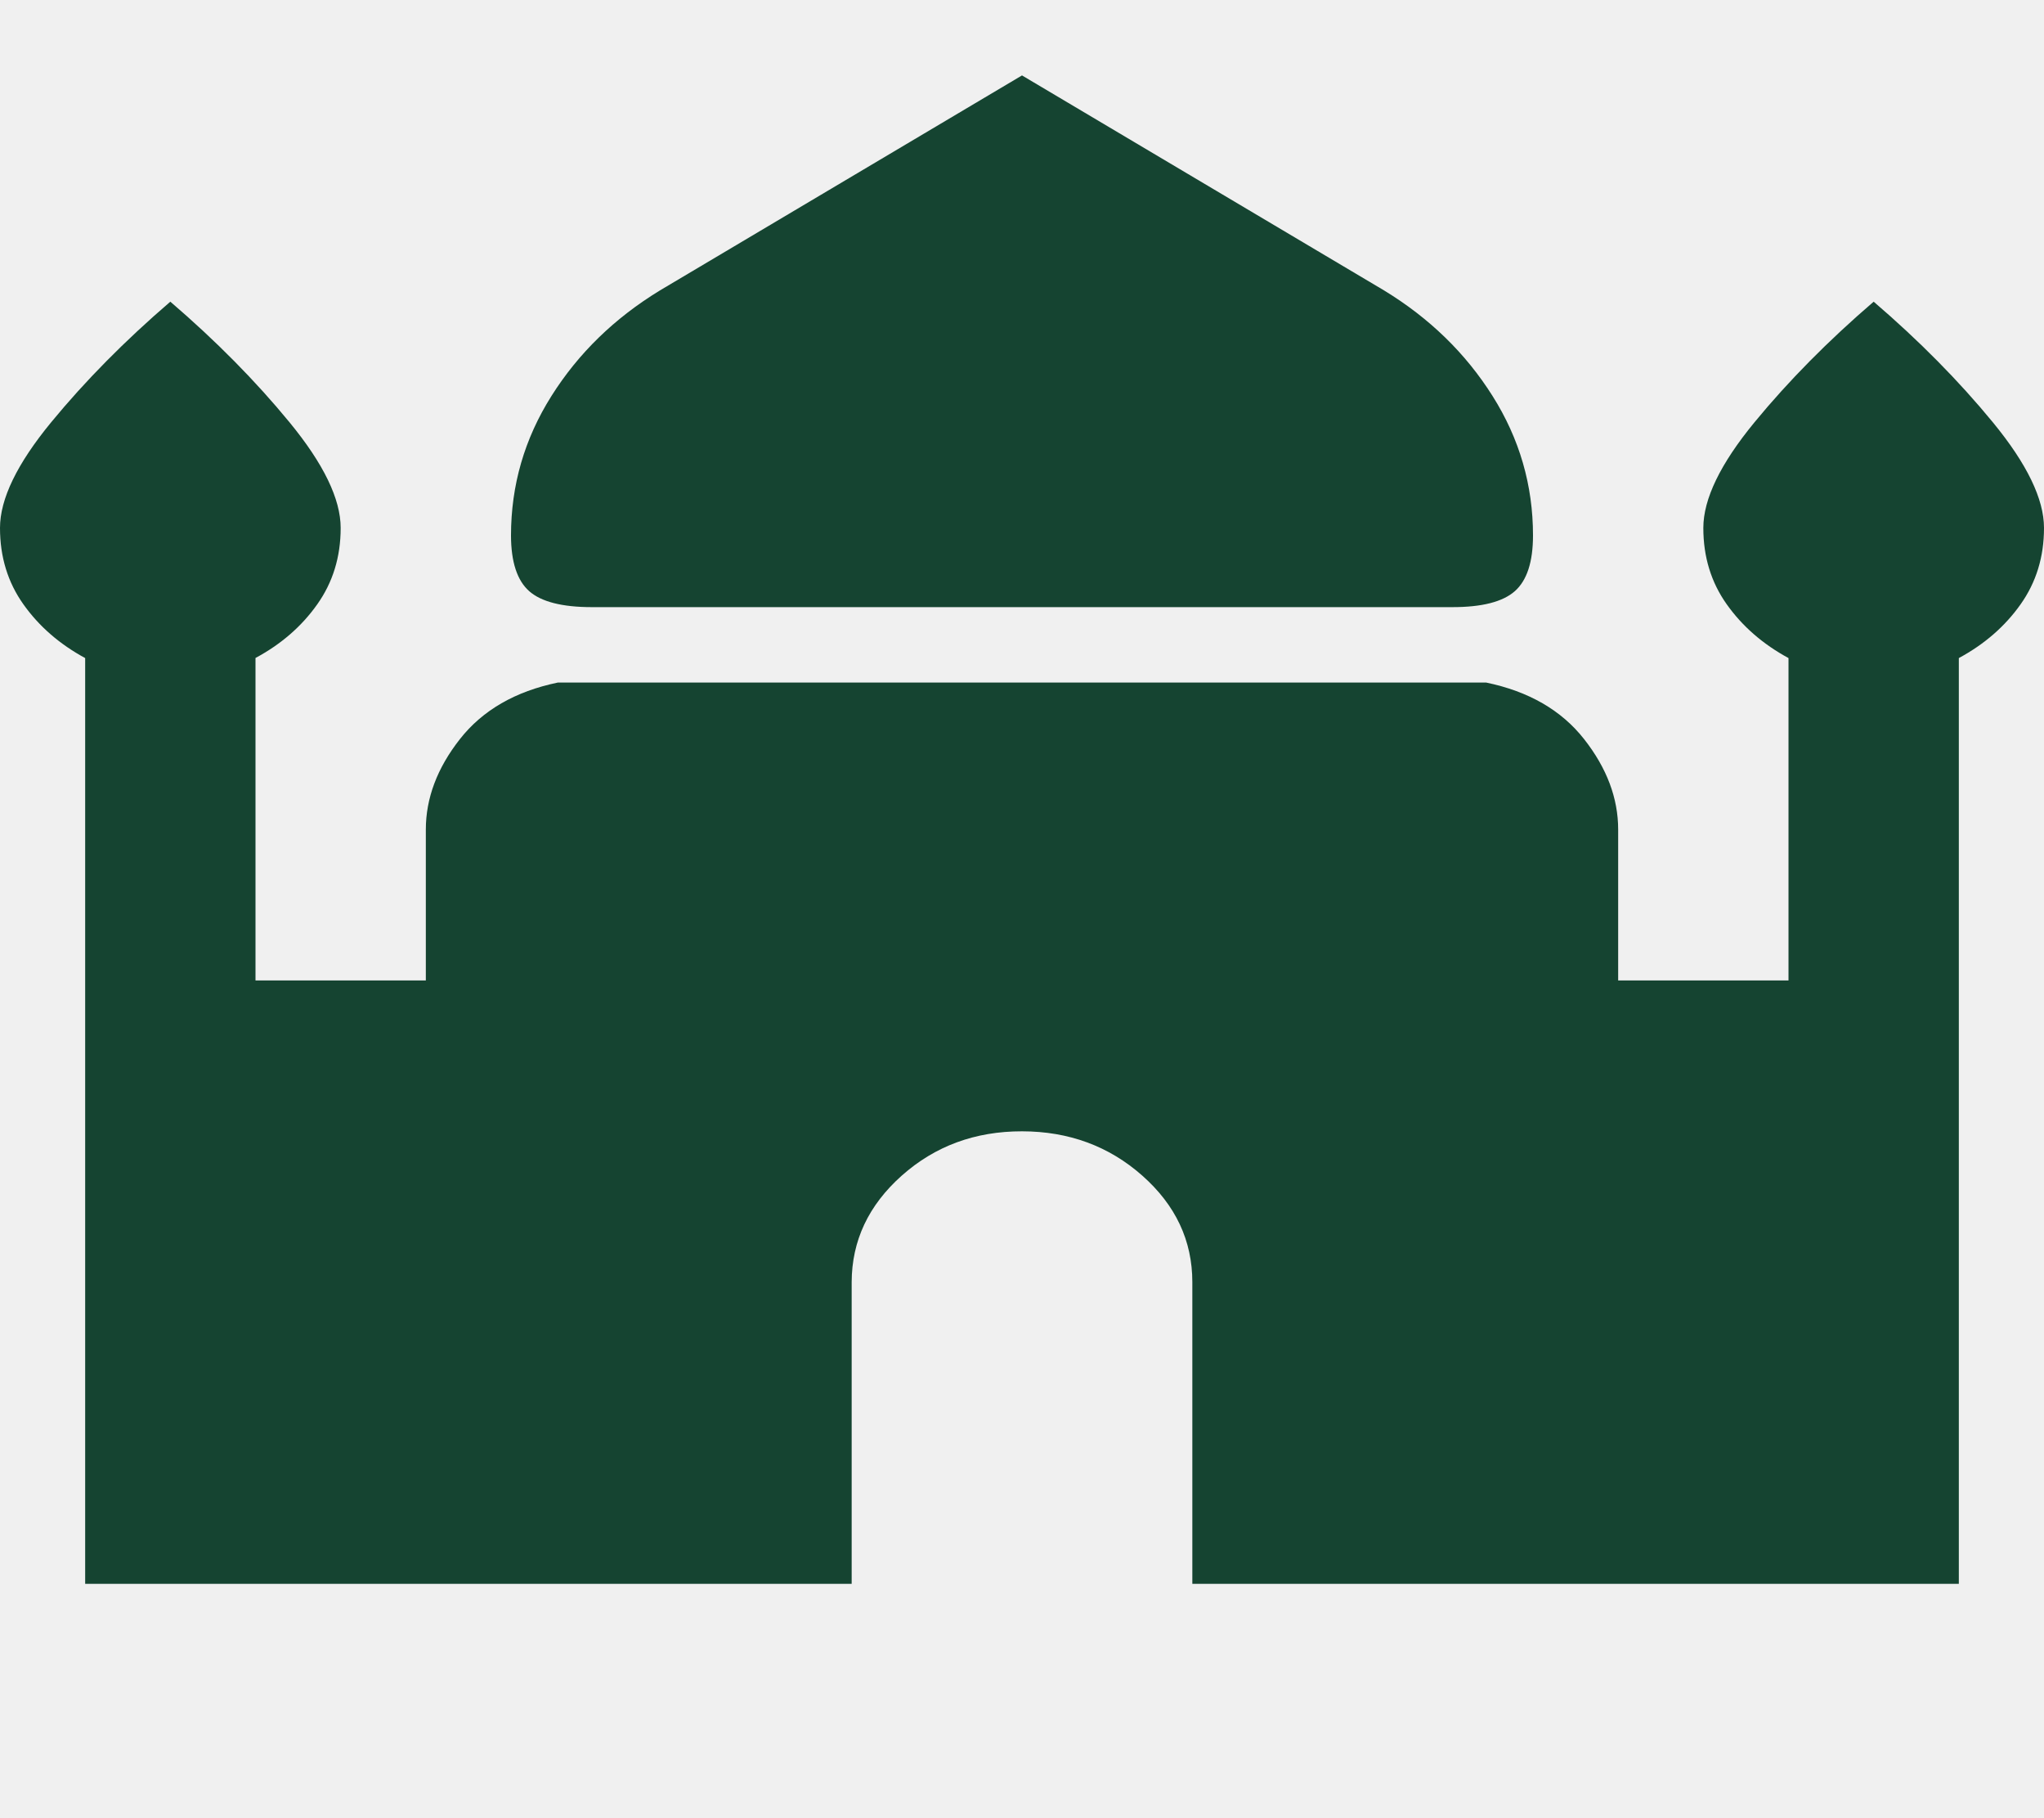
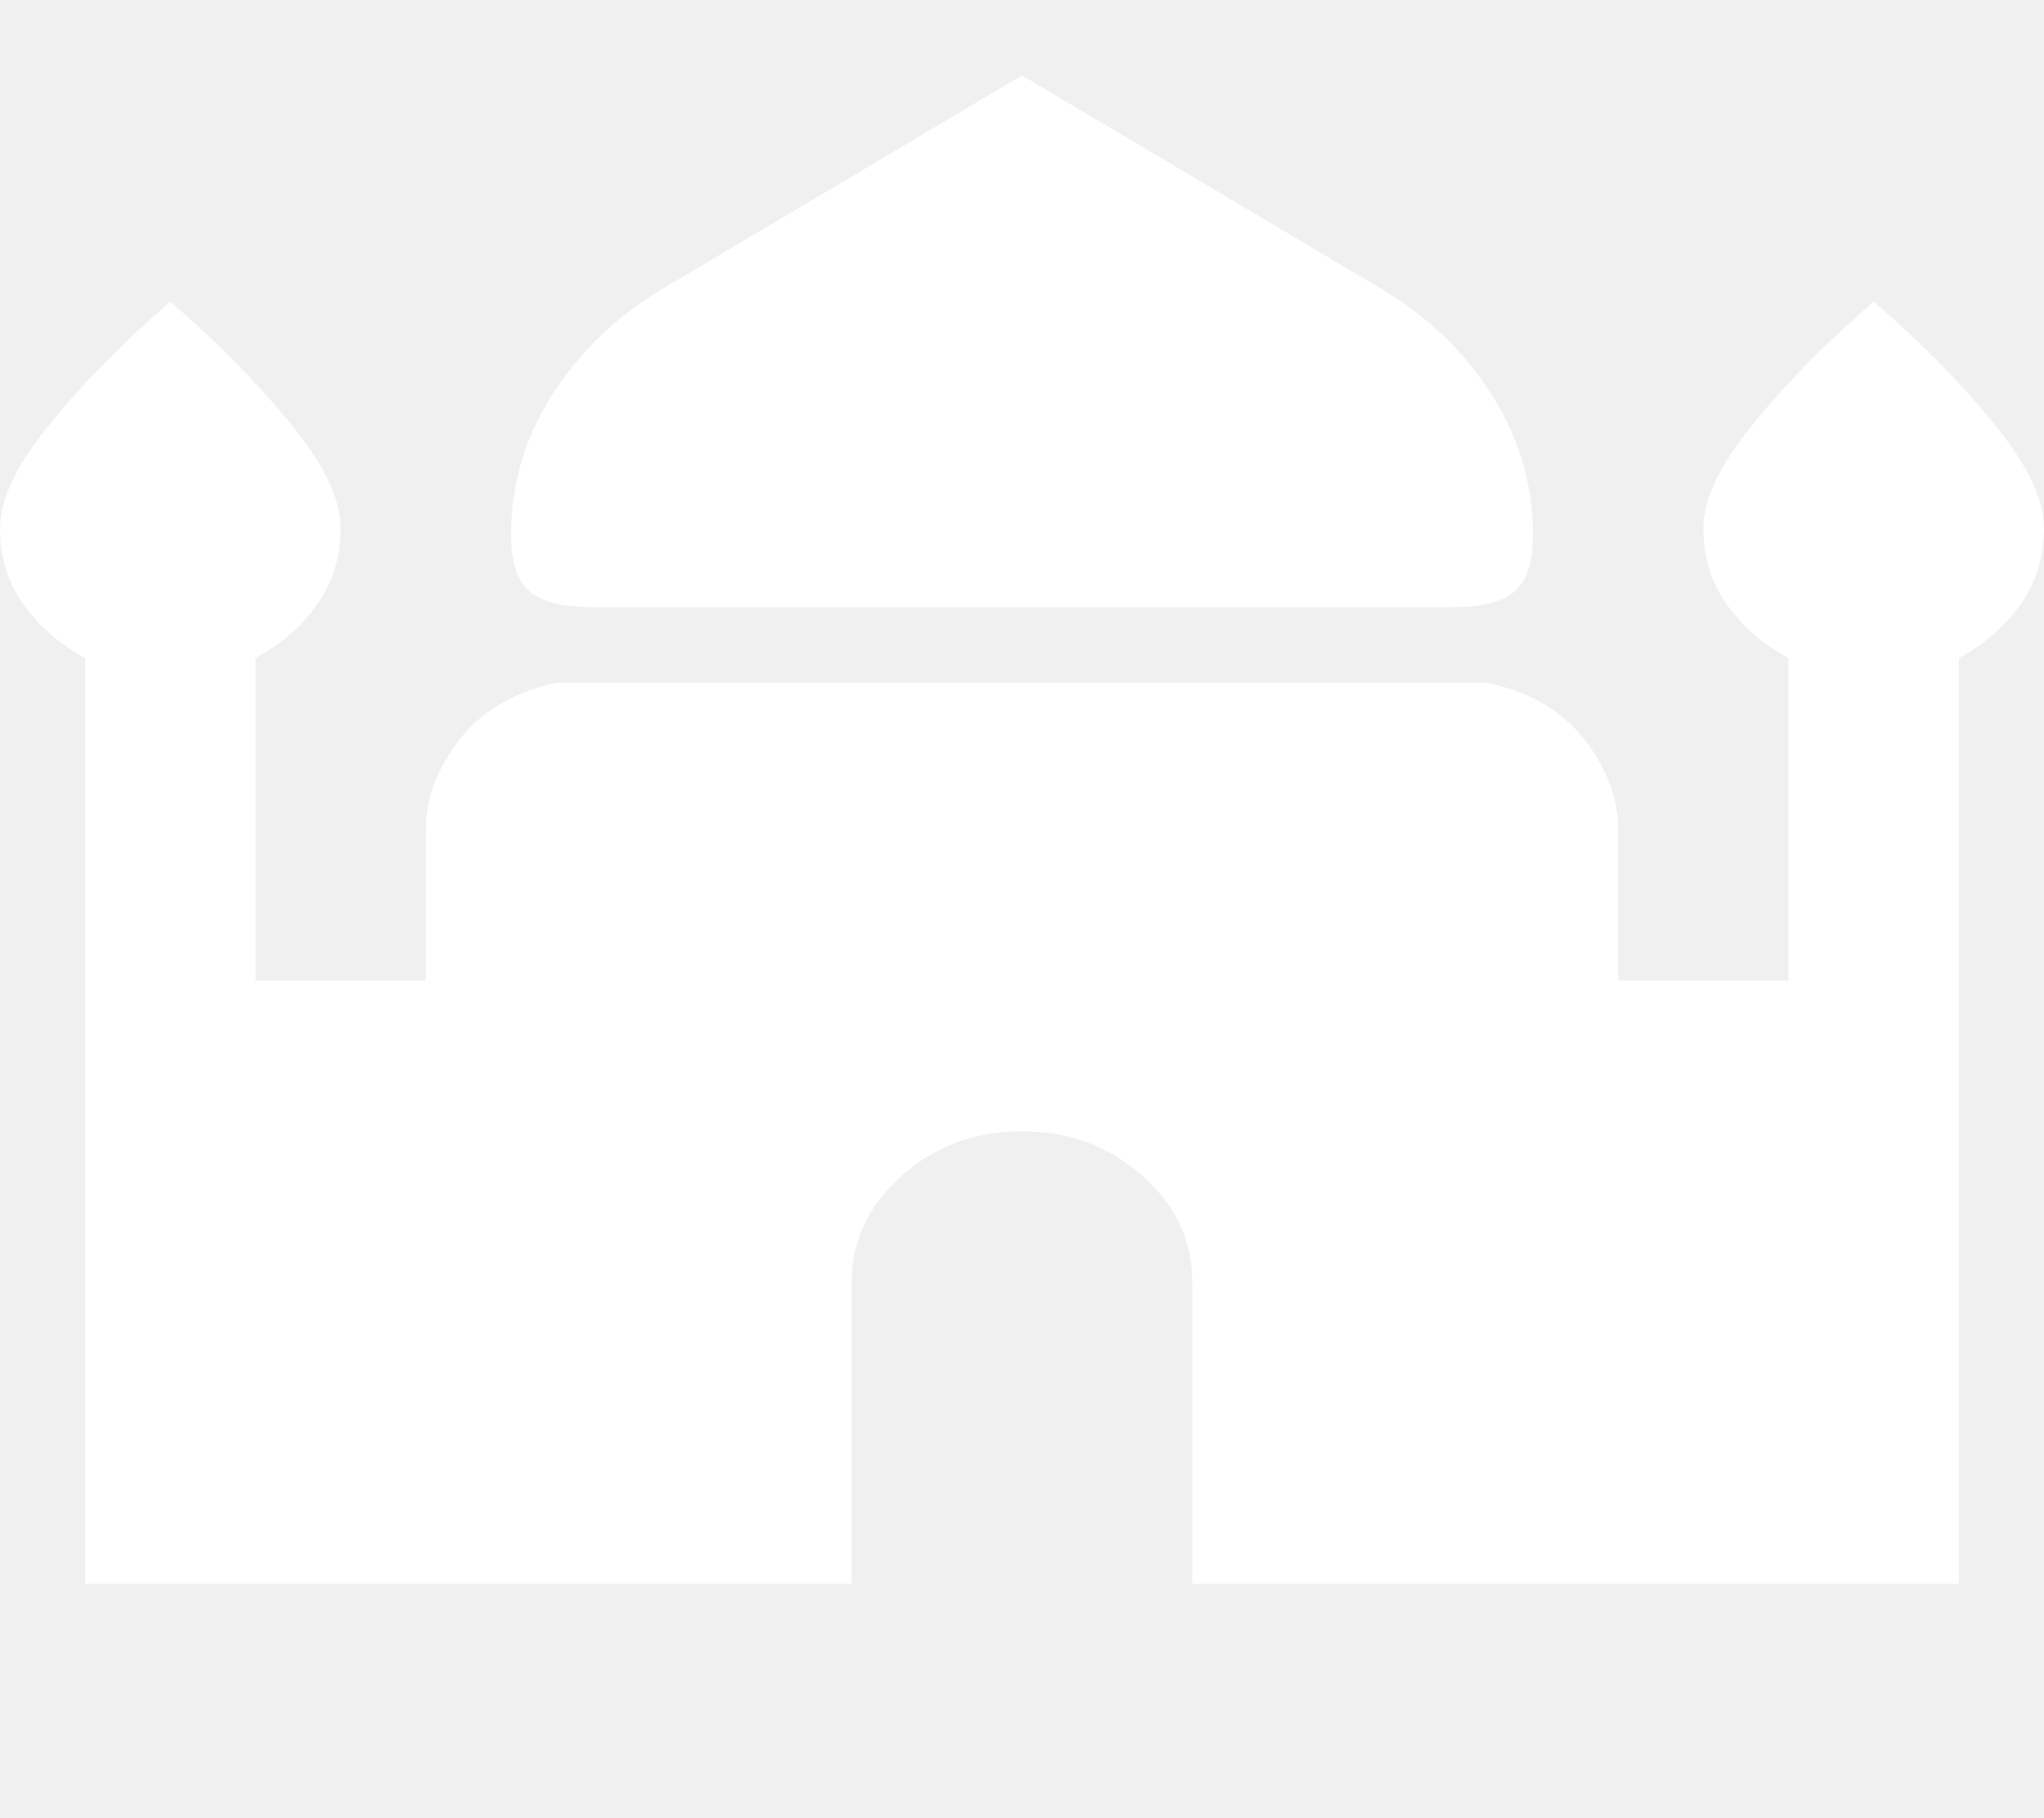
<svg xmlns="http://www.w3.org/2000/svg" width="45" height="40" viewBox="0 0 45 40" fill="none">
-   <path d="M13.031 13.363C12.375 13.363 11.914 13.245 11.649 13.01C11.384 12.774 11.251 12.366 11.25 11.786C11.25 10.68 11.547 9.656 12.141 8.715C12.734 7.774 13.531 7 14.531 6.391L22.5 1.66L30.469 6.391C31.469 7 32.266 7.774 32.859 8.715C33.453 9.656 33.75 10.68 33.75 11.786C33.75 12.367 33.617 12.775 33.351 13.011C33.084 13.247 32.624 13.364 31.969 13.363H13.031ZM1.875 34.86V14.484C1.312 14.179 0.859 13.785 0.516 13.302C0.172 12.818 0 12.258 0 11.62C0 10.983 0.375 10.208 1.125 9.296C1.875 8.384 2.75 7.499 3.75 6.64C4.75 7.498 5.625 8.383 6.375 9.296C7.125 10.209 7.5 10.984 7.5 11.62C7.5 12.257 7.328 12.817 6.984 13.302C6.641 13.787 6.188 14.18 5.625 14.482V21.58H9.375V18.26C9.375 17.569 9.625 16.904 10.125 16.268C10.625 15.632 11.344 15.217 12.281 15.023H32.719C33.656 15.217 34.375 15.632 34.875 16.268C35.375 16.904 35.625 17.569 35.625 18.26V21.58H39.375V14.484C38.812 14.179 38.359 13.785 38.016 13.302C37.672 12.818 37.5 12.258 37.5 11.62C37.5 10.983 37.875 10.208 38.625 9.296C39.375 8.384 40.25 7.499 41.25 6.64C42.25 7.498 43.125 8.383 43.875 9.296C44.625 10.209 45 10.984 45 11.62C45 12.257 44.828 12.817 44.484 13.302C44.141 13.787 43.688 14.18 43.125 14.484V34.86H26.25V28.22C26.25 27.307 25.883 26.526 25.149 25.876C24.416 25.227 23.532 24.901 22.5 24.9C21.468 24.899 20.585 25.224 19.852 25.876C19.12 26.528 18.753 27.309 18.75 28.22V34.86H1.875Z" fill="#154431" />
+   <path d="M13.031 13.363C12.375 13.363 11.914 13.245 11.649 13.01C11.384 12.774 11.251 12.366 11.25 11.786C11.25 10.68 11.547 9.656 12.141 8.715C12.734 7.774 13.531 7 14.531 6.391L22.5 1.66L30.469 6.391C31.469 7 32.266 7.774 32.859 8.715C33.453 9.656 33.75 10.68 33.75 11.786C33.75 12.367 33.617 12.775 33.351 13.011C33.084 13.247 32.624 13.364 31.969 13.363H13.031ZM1.875 34.86V14.484C1.312 14.179 0.859 13.785 0.516 13.302C0.172 12.818 0 12.258 0 11.62C0 10.983 0.375 10.208 1.125 9.296C1.875 8.384 2.75 7.499 3.75 6.64C4.75 7.498 5.625 8.383 6.375 9.296C7.125 10.209 7.5 10.984 7.5 11.62C7.5 12.257 7.328 12.817 6.984 13.302C6.641 13.787 6.188 14.18 5.625 14.482V21.58H9.375V18.26C9.375 17.569 9.625 16.904 10.125 16.268C10.625 15.632 11.344 15.217 12.281 15.023H32.719C33.656 15.217 34.375 15.632 34.875 16.268C35.375 16.904 35.625 17.569 35.625 18.26V21.58H39.375V14.484C38.812 14.179 38.359 13.785 38.016 13.302C37.672 12.818 37.5 12.258 37.5 11.62C37.5 10.983 37.875 10.208 38.625 9.296C39.375 8.384 40.25 7.499 41.25 6.64C42.25 7.498 43.125 8.383 43.875 9.296C44.625 10.209 45 10.984 45 11.62C45 12.257 44.828 12.817 44.484 13.302C44.141 13.787 43.688 14.18 43.125 14.484V34.86H26.25V28.22C26.25 27.307 25.883 26.526 25.149 25.876C24.416 25.227 23.532 24.901 22.5 24.9C21.468 24.899 20.585 25.224 19.852 25.876C19.12 26.528 18.753 27.309 18.75 28.22V34.86H1.875Z" fill="white" />
</svg>
